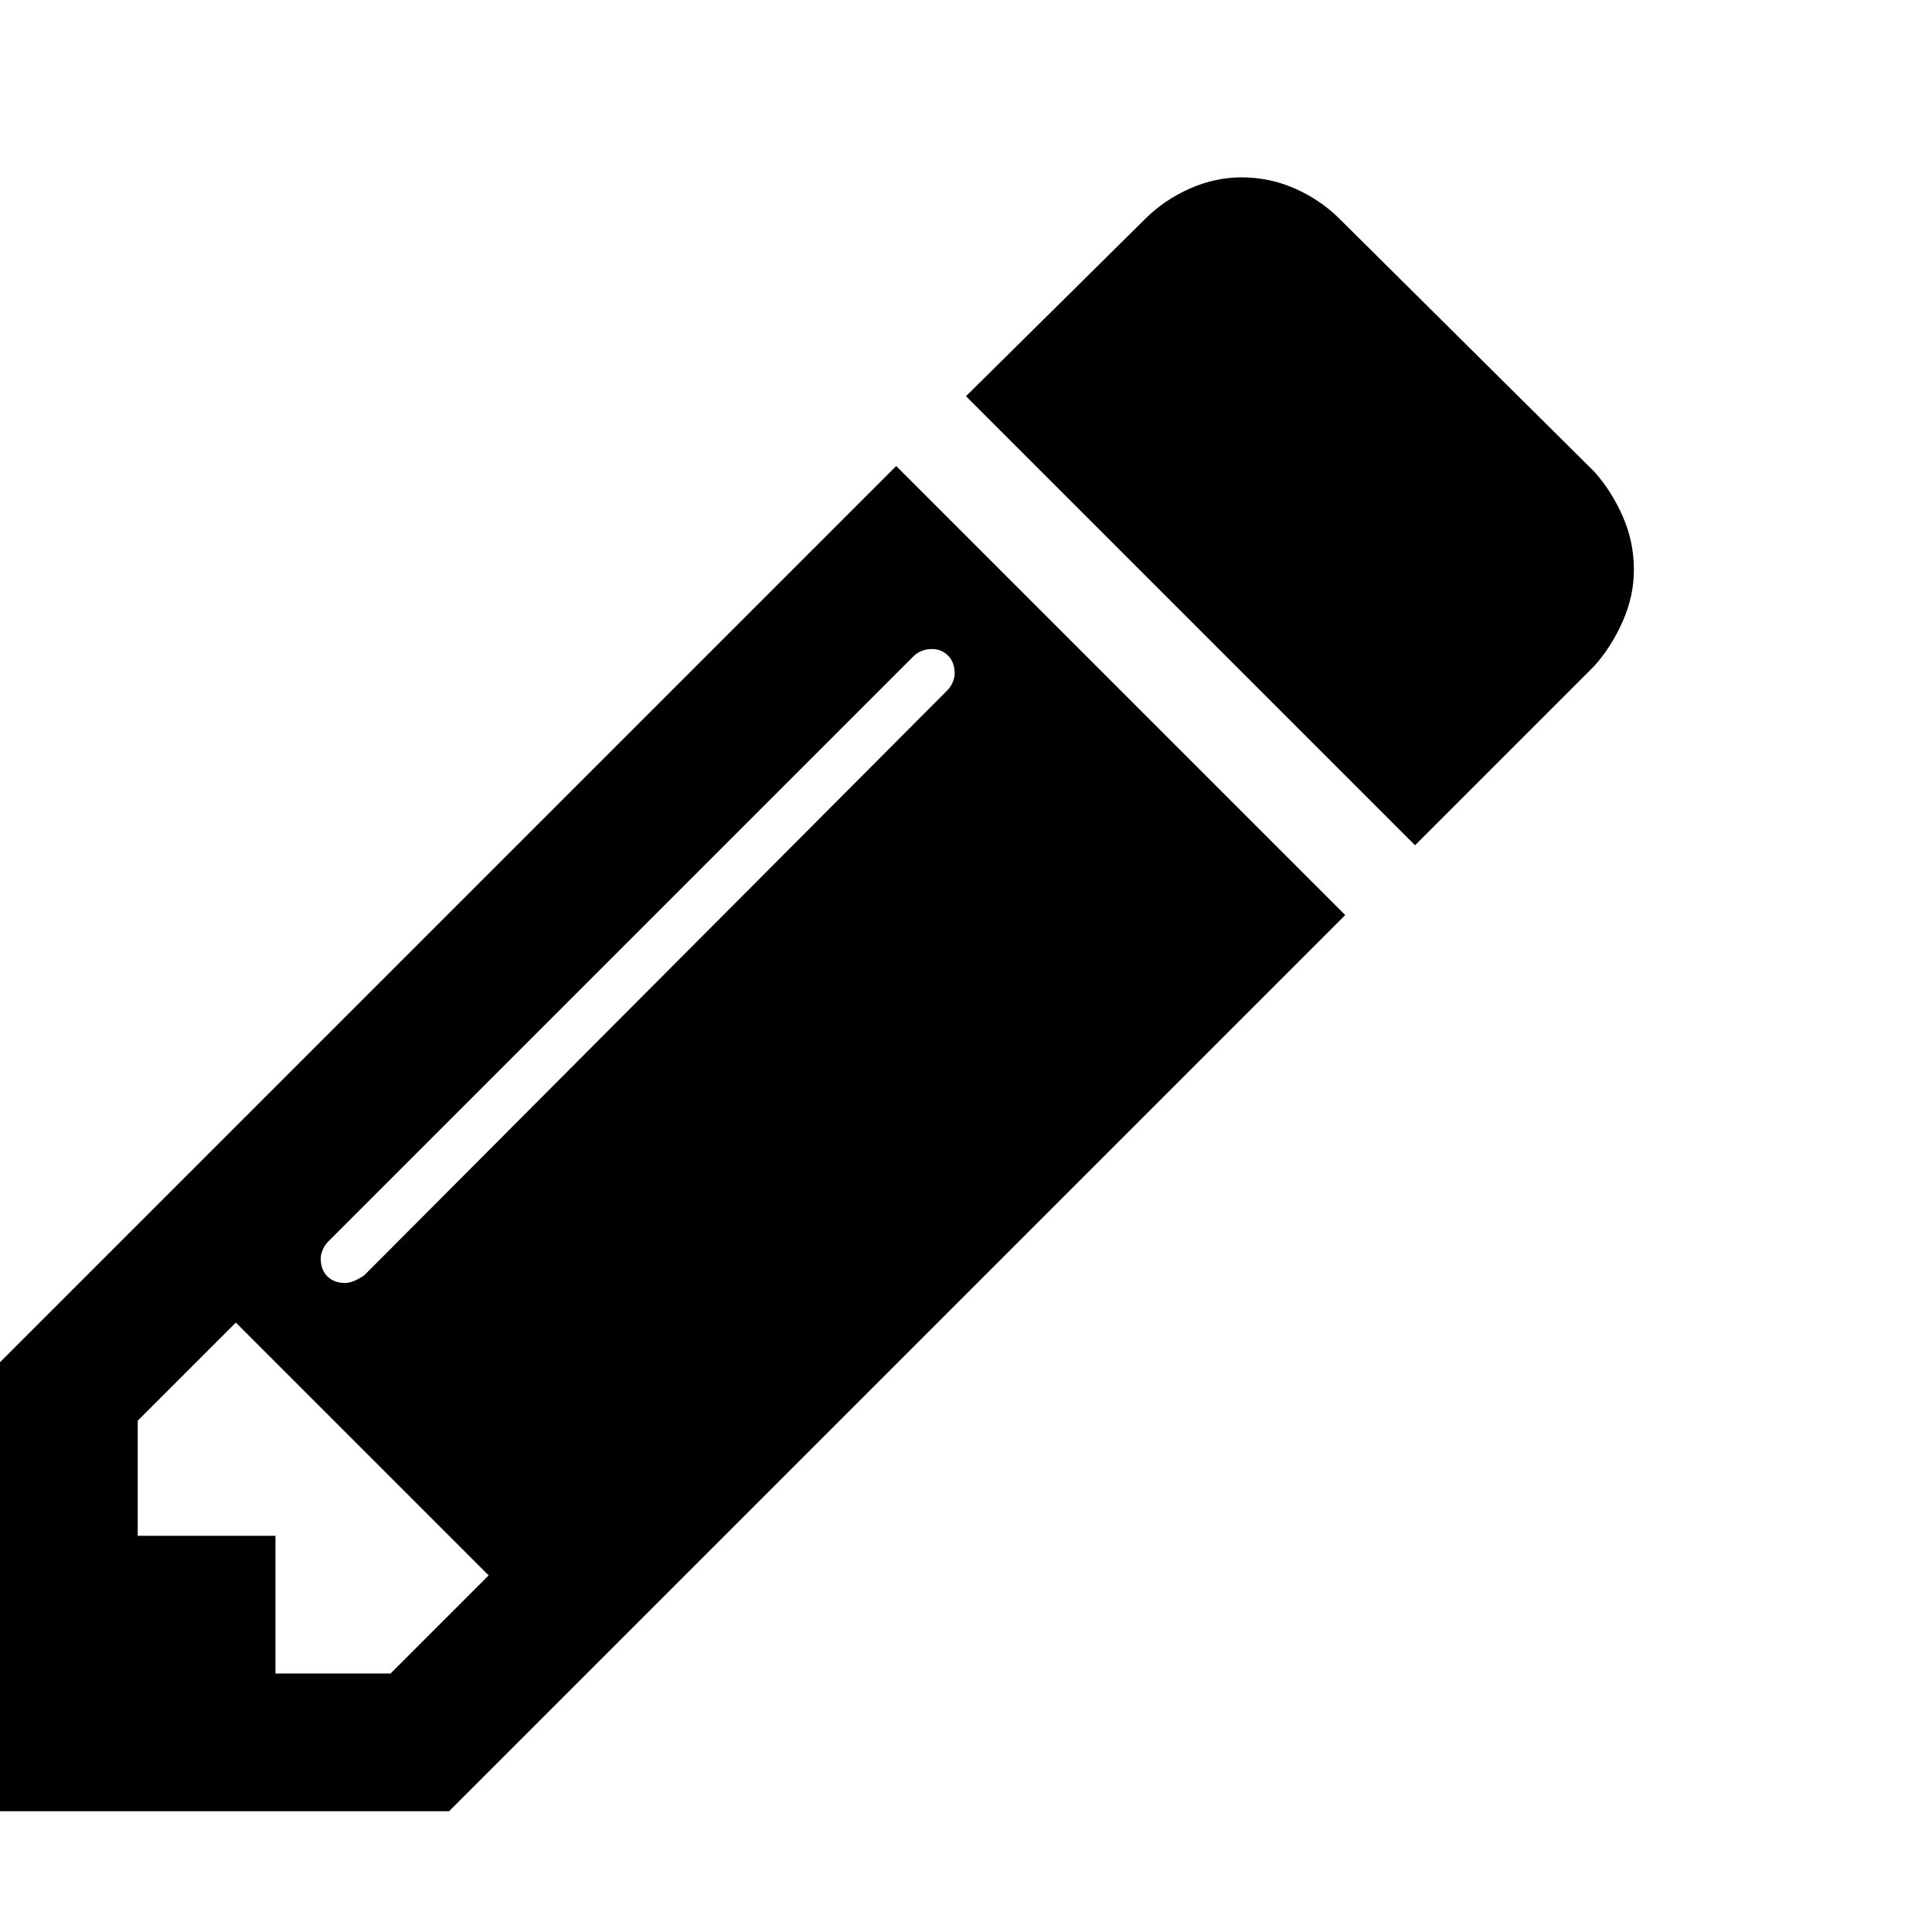
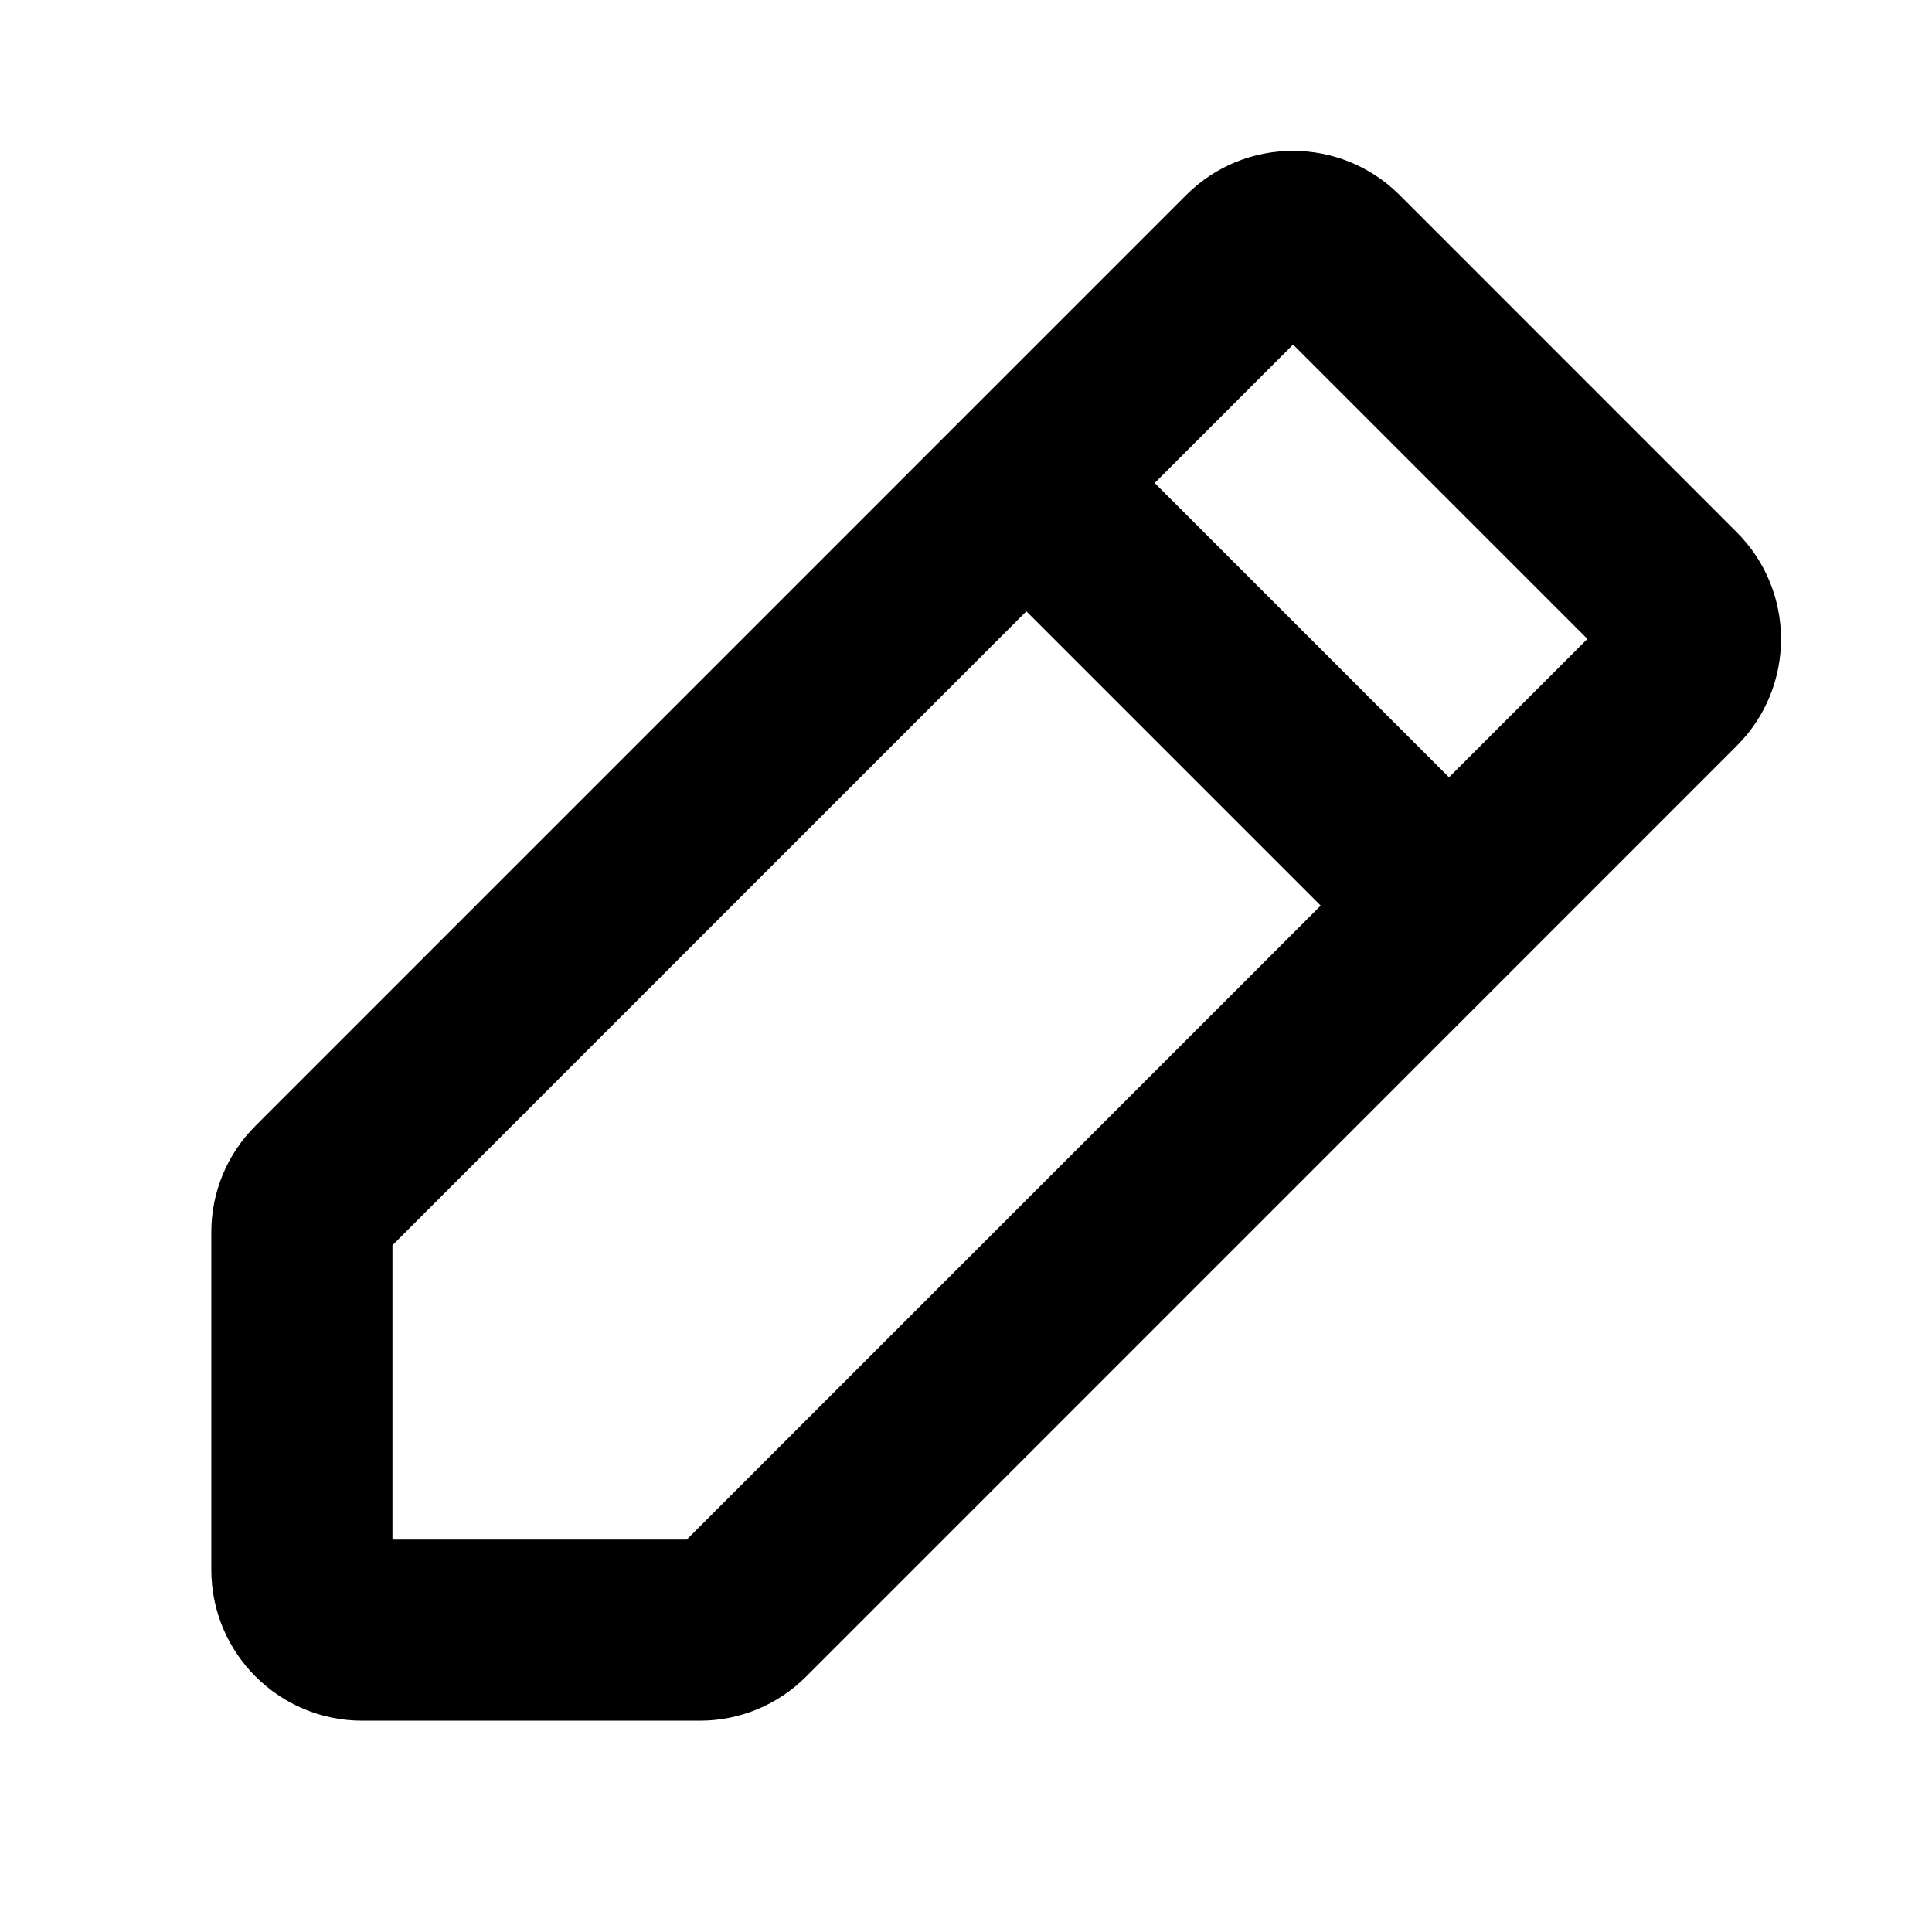
- <svg xmlns="http://www.w3.org/2000/svg" viewBox="0 0 1024 1024">
-   <g transform="translate(0 960) scale(1 -1)">
-     <path d="M207 73L259 125L125 259L73 207L73 146L146 146L146 73L207 73ZM506 603Q506 609 502.5 612.5Q499 616 494 616Q491 616 488.5 615Q486 614 484 612L174 302Q172 300 171 297.5Q170 295 170 293Q170 287 173.5 283.5Q177 280 183 280Q185 280 187.5 281Q190 282 193 284L502 594Q504 596 505 598.5Q506 601 506 603ZM475 713L713 475L238 0L0 0L0 238ZM866 658Q866 644 860 630.5Q854 617 845 607L750 512L512 750L607 844Q617 854 630.5 860Q644 866 658 866Q673 866 686.5 860Q700 854 710 844L845 710Q854 700 860 686.5Q866 673 866 658Z" />
-   </g>
+ <svg xmlns="http://www.w3.org/2000/svg" viewBox="0 0 256 256">
+   <path d="M230.14,70.54,185.46,25.85a20,20,0,0,0-28.29,0L33.86,149.17A19.85,19.85,0,0,0,28,163.31V208a20,20,0,0,0,20,20H92.69a19.86,19.86,0,0,0,14.14-5.86L230.14,98.82a20,20,0,0,0,0-28.28ZM91,204H52V165l84-84,39,39ZM192,103,153,64l18.34-18.34,39,39Z" />
</svg>
